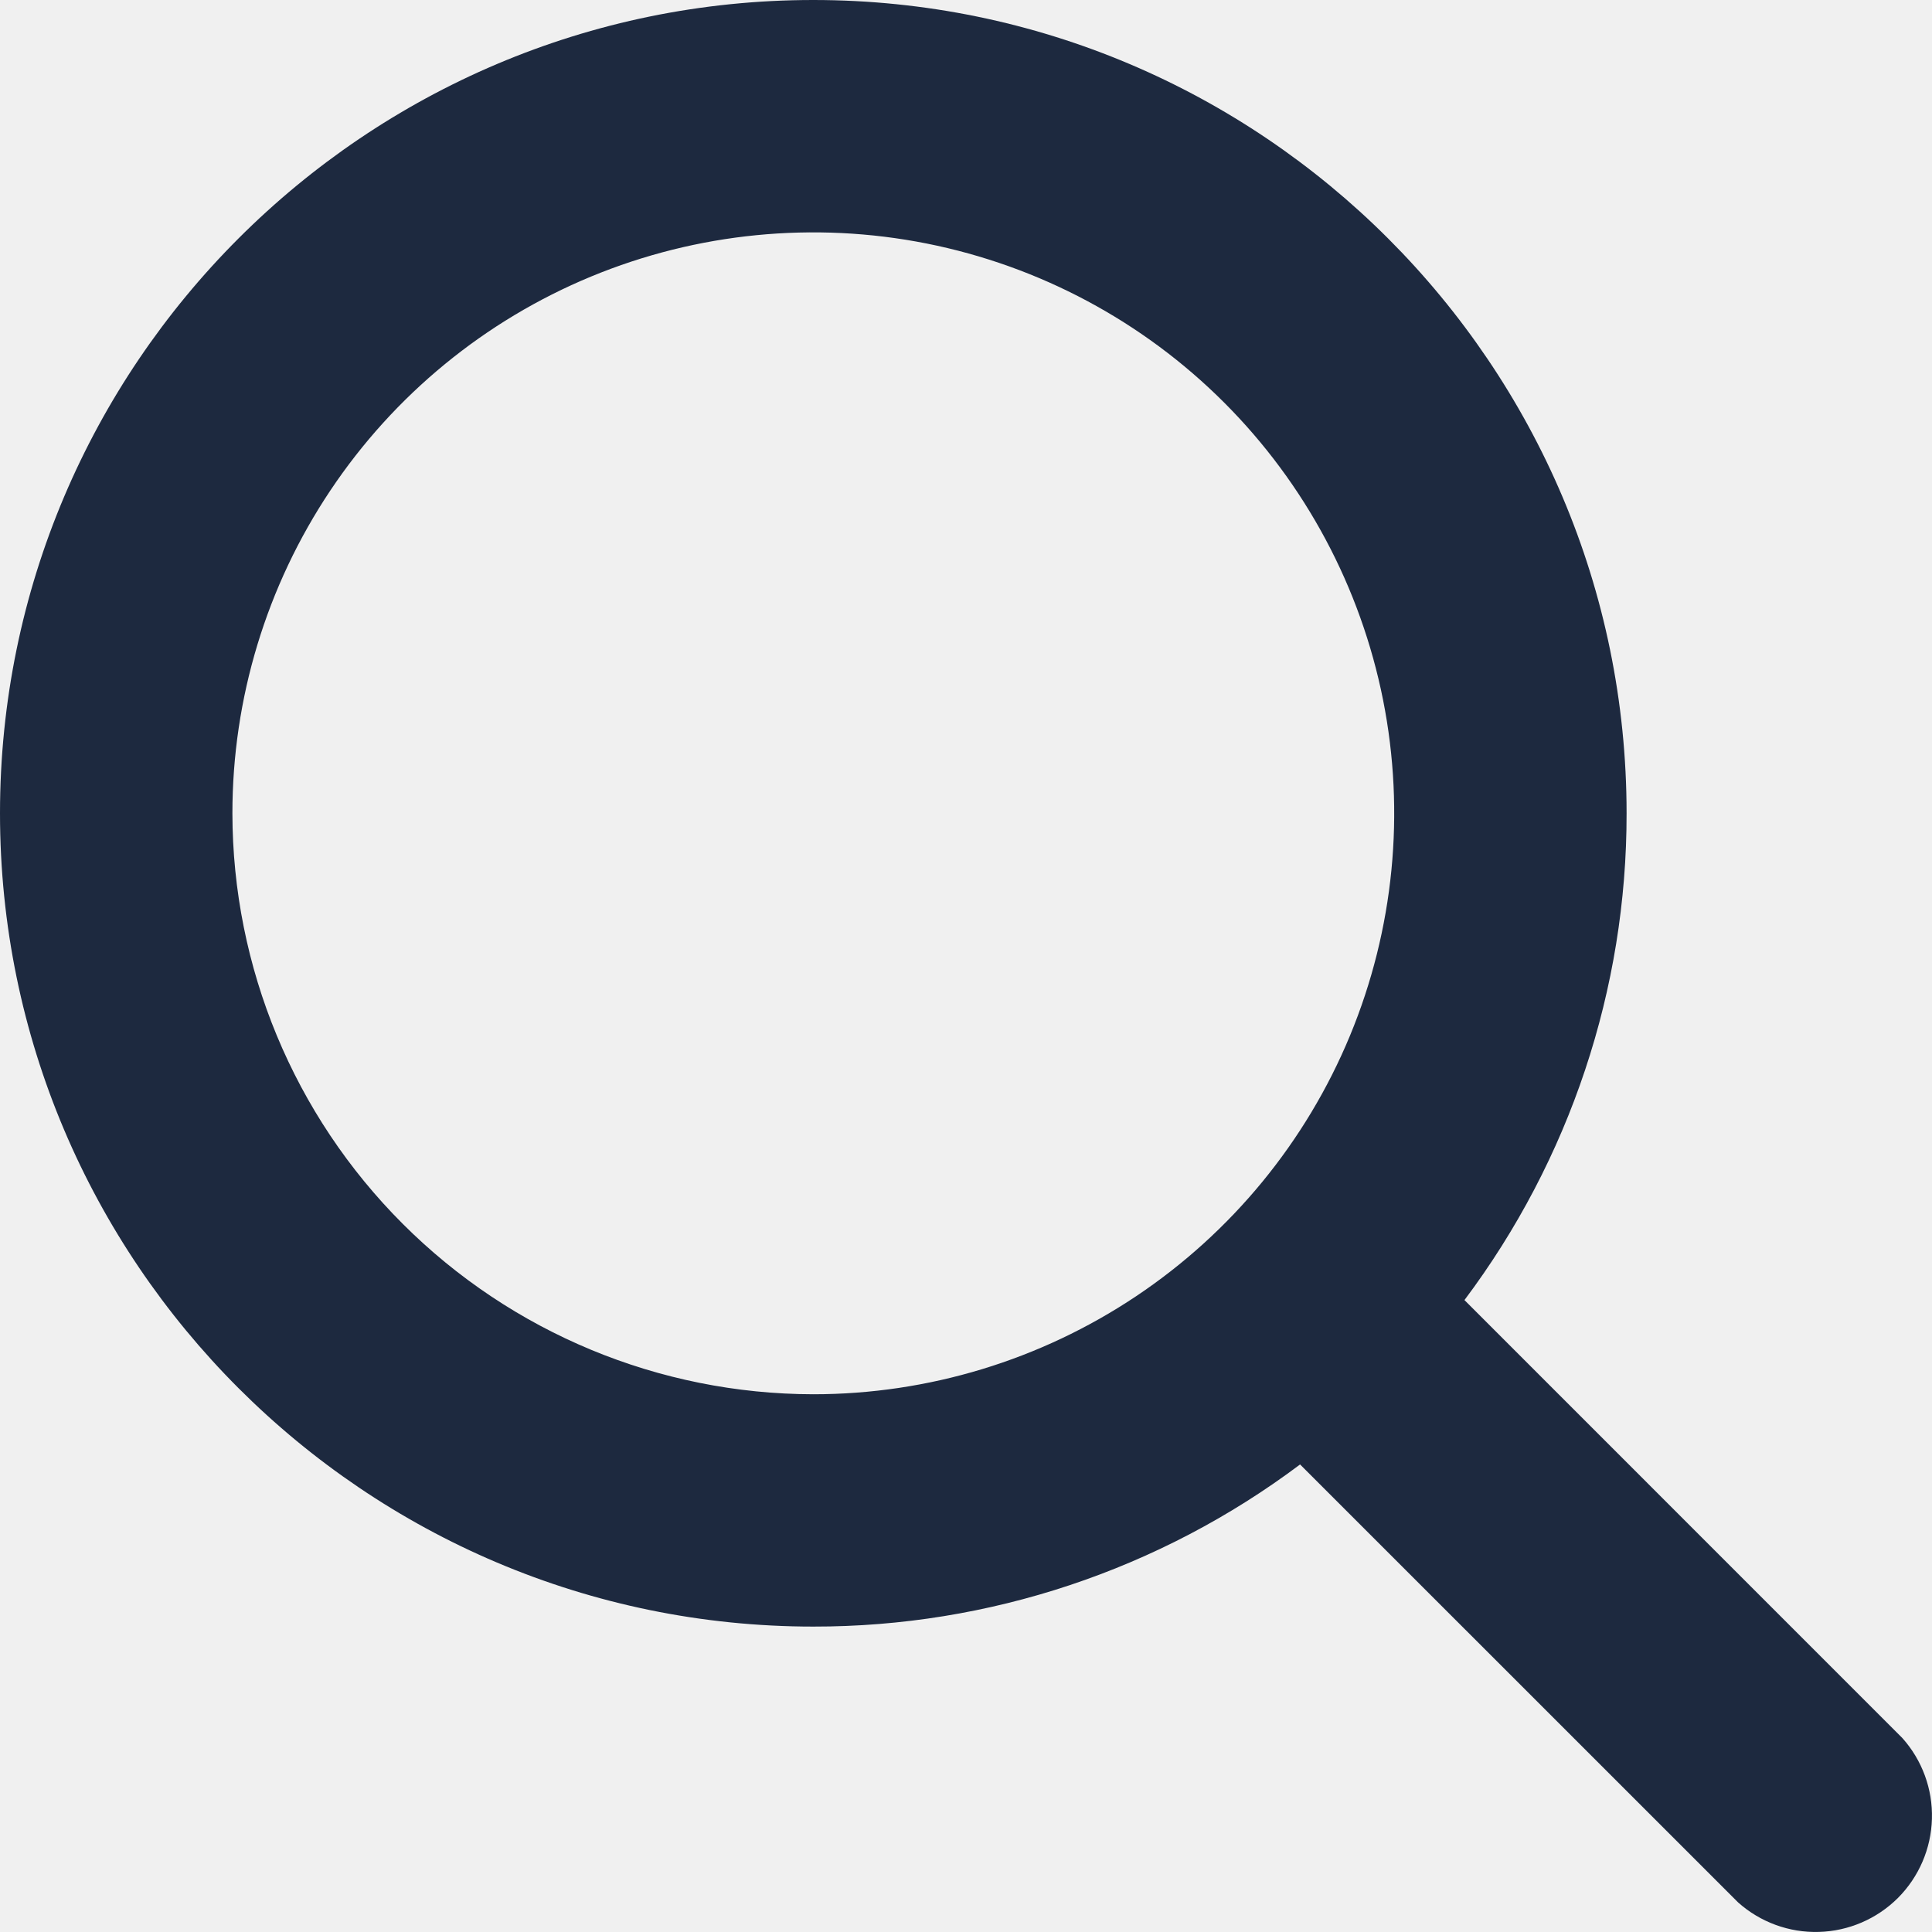
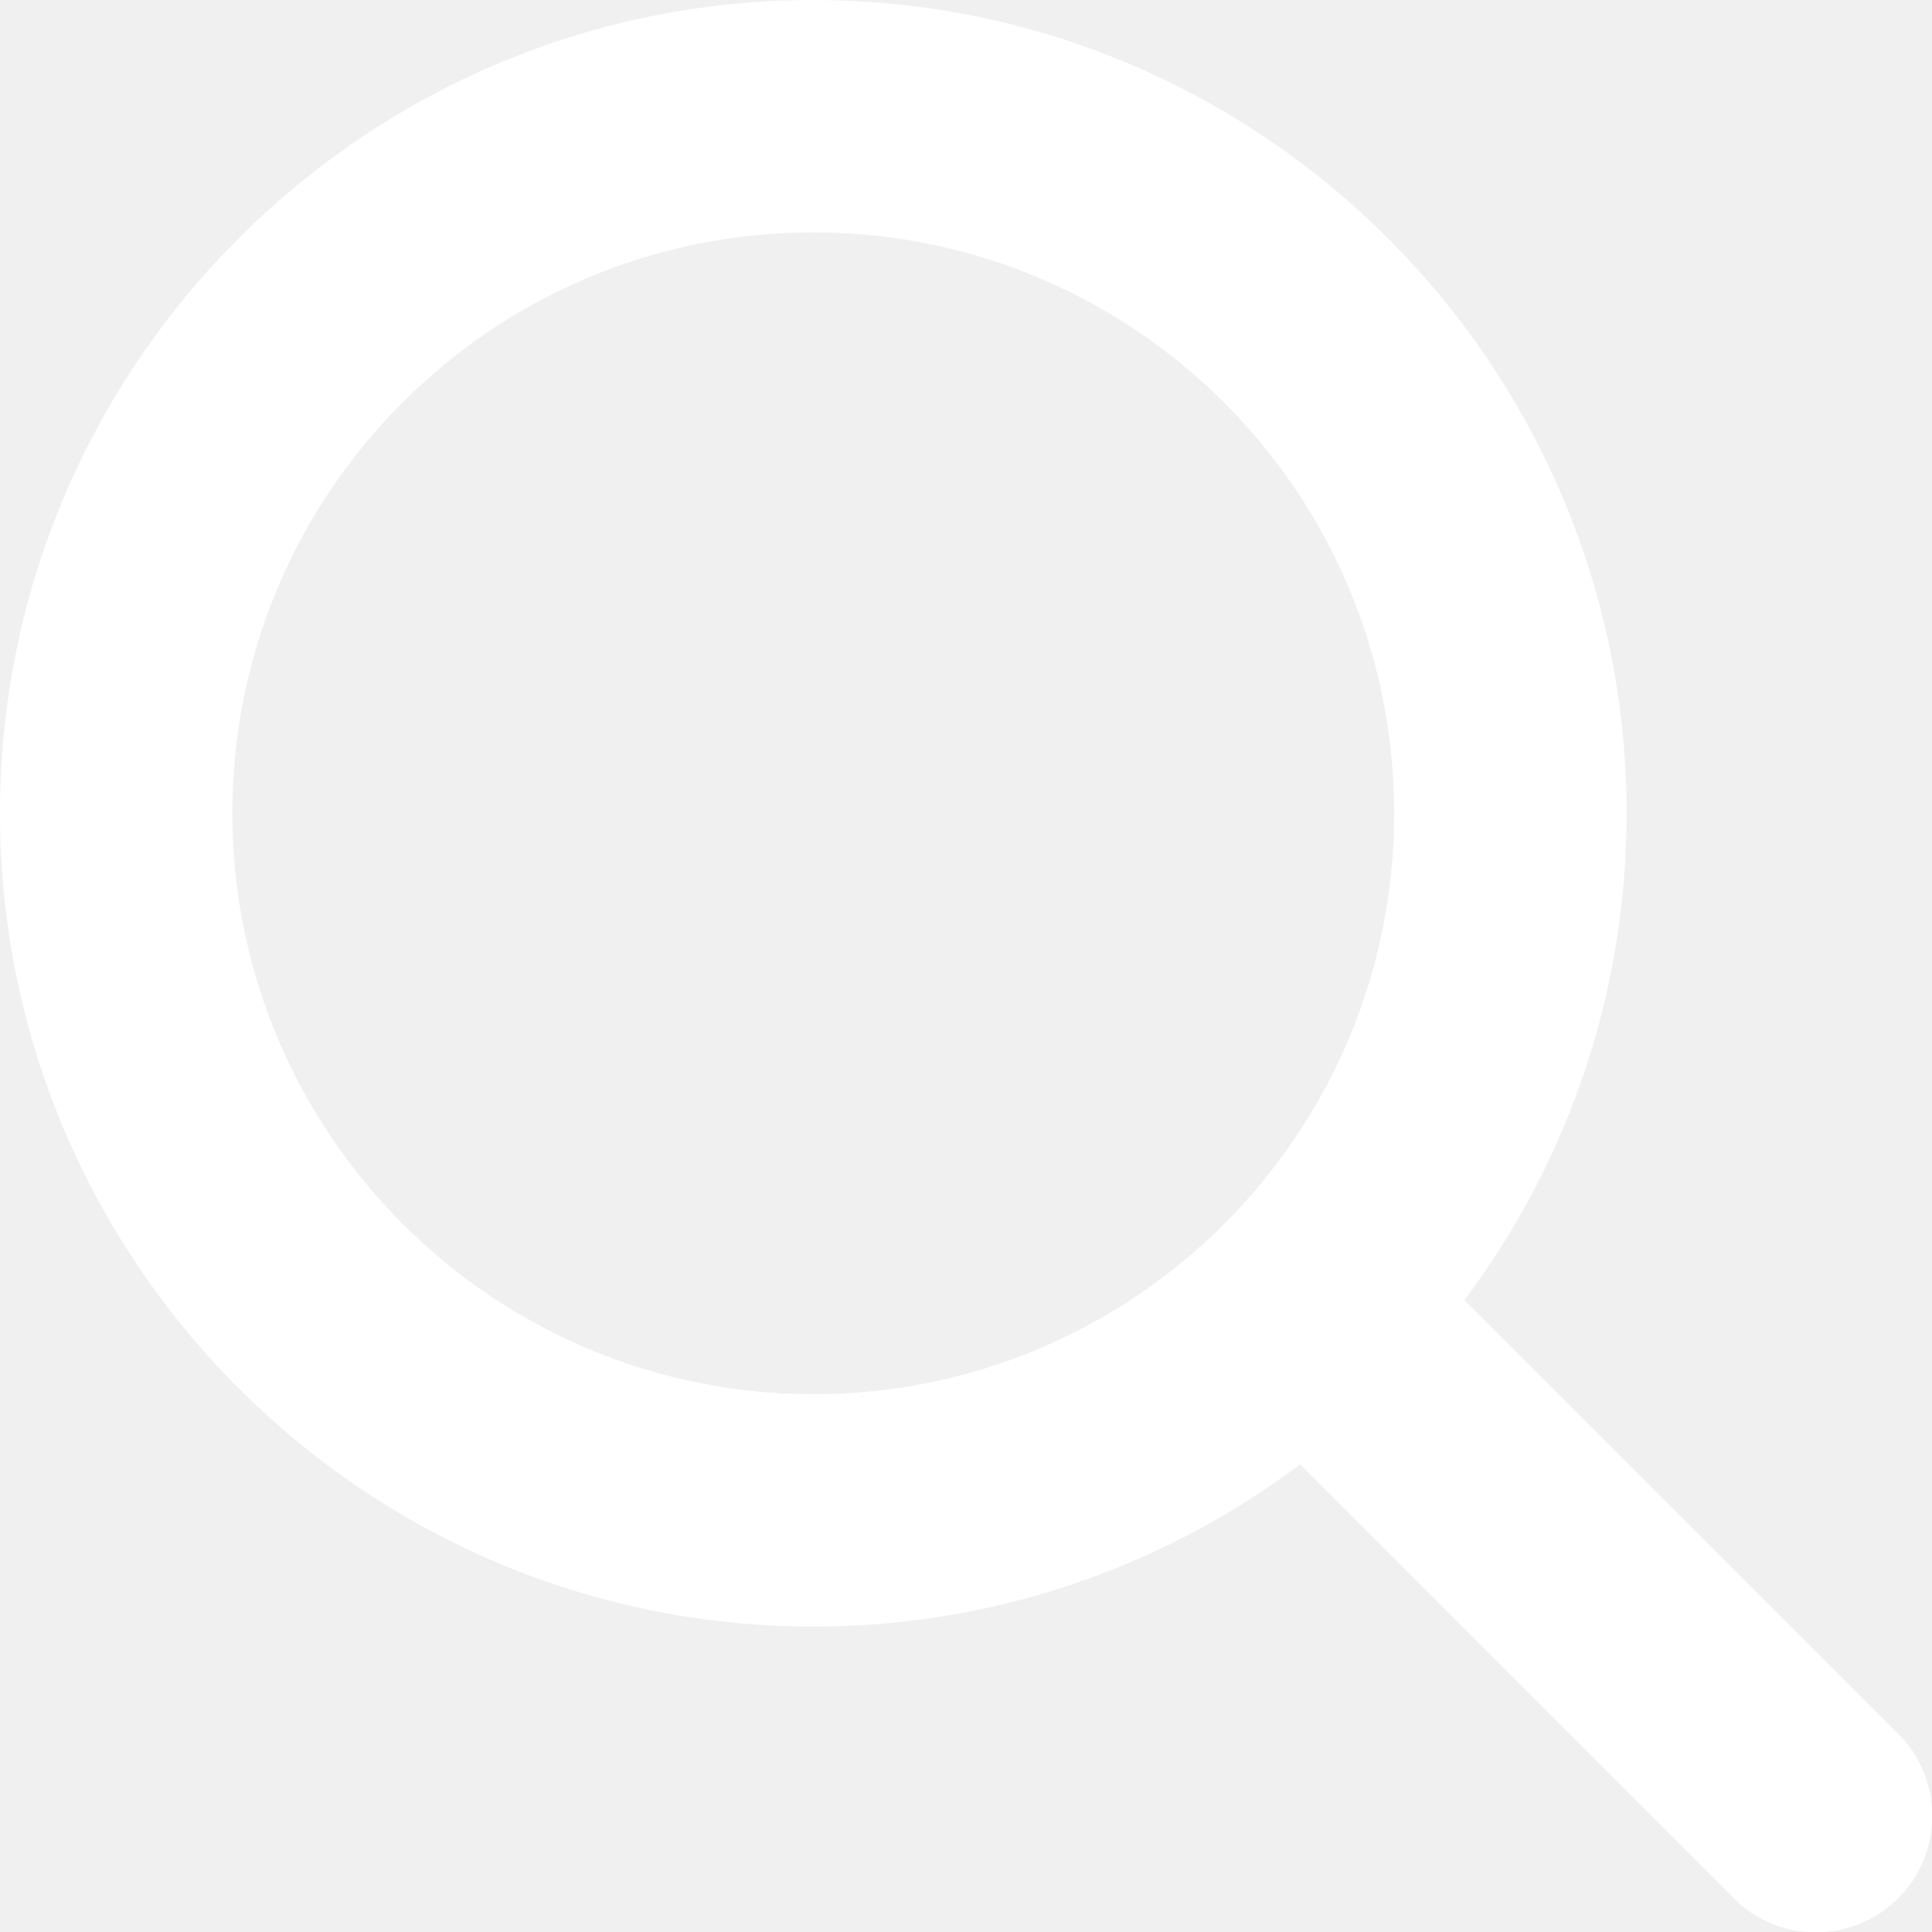
- <svg xmlns="http://www.w3.org/2000/svg" width="24" height="24" viewBox="0 0 24 24" fill="none">
-   <path d="M23.632 21.591L18.192 16.15C19.501 14.406 20.209 12.284 20.206 10.103C20.206 4.532 15.674 0 10.103 0C4.532 0 0 4.532 0 10.103C0 15.674 4.532 20.206 10.103 20.206C12.284 20.209 14.406 19.501 16.15 18.192L21.591 23.632C21.866 23.878 22.226 24.01 22.595 23.999C22.964 23.989 23.315 23.838 23.577 23.577C23.838 23.315 23.989 22.964 23.999 22.595C24.01 22.226 23.878 21.866 23.632 21.591ZM2.887 10.103C2.887 8.676 3.31 7.281 4.103 6.094C4.896 4.907 6.023 3.982 7.341 3.436C8.66 2.89 10.111 2.747 11.511 3.025C12.911 3.304 14.197 3.991 15.206 5C16.215 6.009 16.902 7.295 17.181 8.695C17.459 10.095 17.316 11.546 16.77 12.865C16.224 14.183 15.299 15.31 14.112 16.103C12.925 16.896 11.53 17.32 10.103 17.32C8.19 17.317 6.356 16.556 5.003 15.203C3.65 13.851 2.889 12.016 2.887 10.103Z" fill="#1D293F" />
+ <svg xmlns="http://www.w3.org/2000/svg" width="32" height="32" fill="none">
+   <path d="M31.51 28.788l-7.255-7.254a13.4 13.4 0 002.686-8.063C26.941 6.043 20.898 0 13.471 0 6.043 0 0 6.043 0 13.47c0 7.428 6.043 13.471 13.47 13.471a13.4 13.4 0 008.064-2.686l7.254 7.255a1.927 1.927 0 002.721-2.722zM3.848 13.471a9.622 9.622 0 119.622 9.622 9.634 9.634 0 01-9.622-9.622z" fill="#fff" />
</svg>
